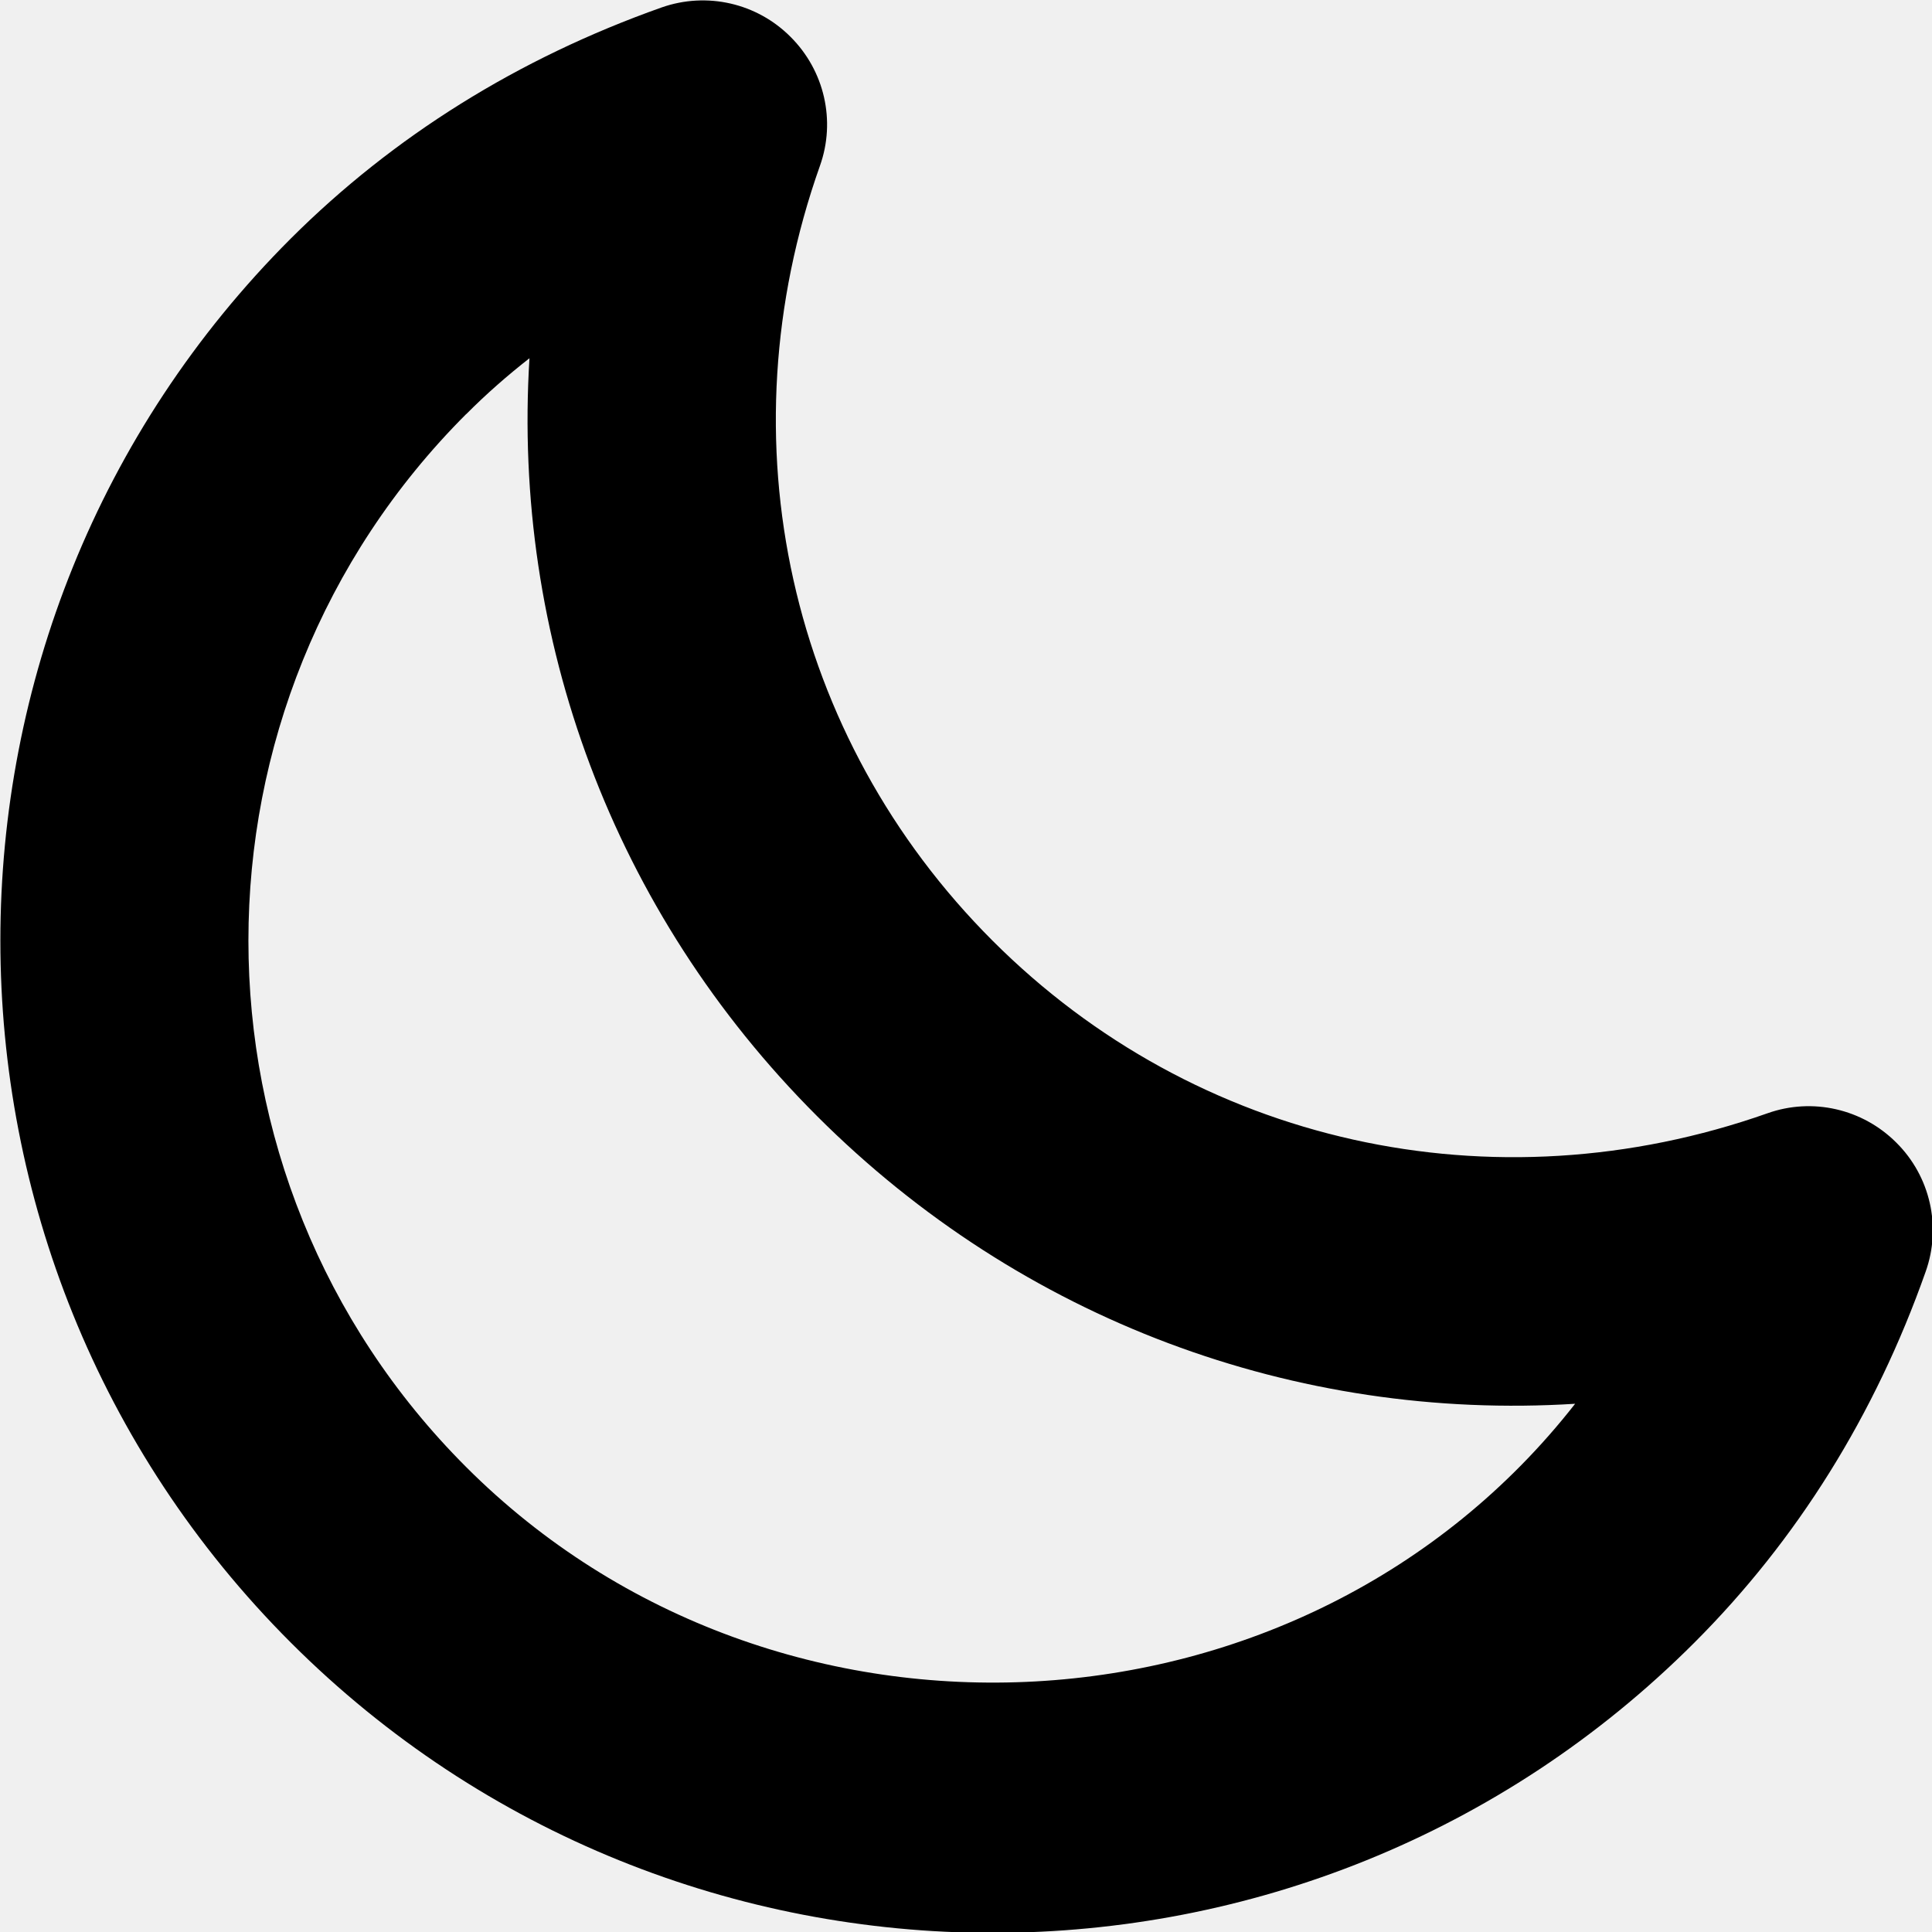
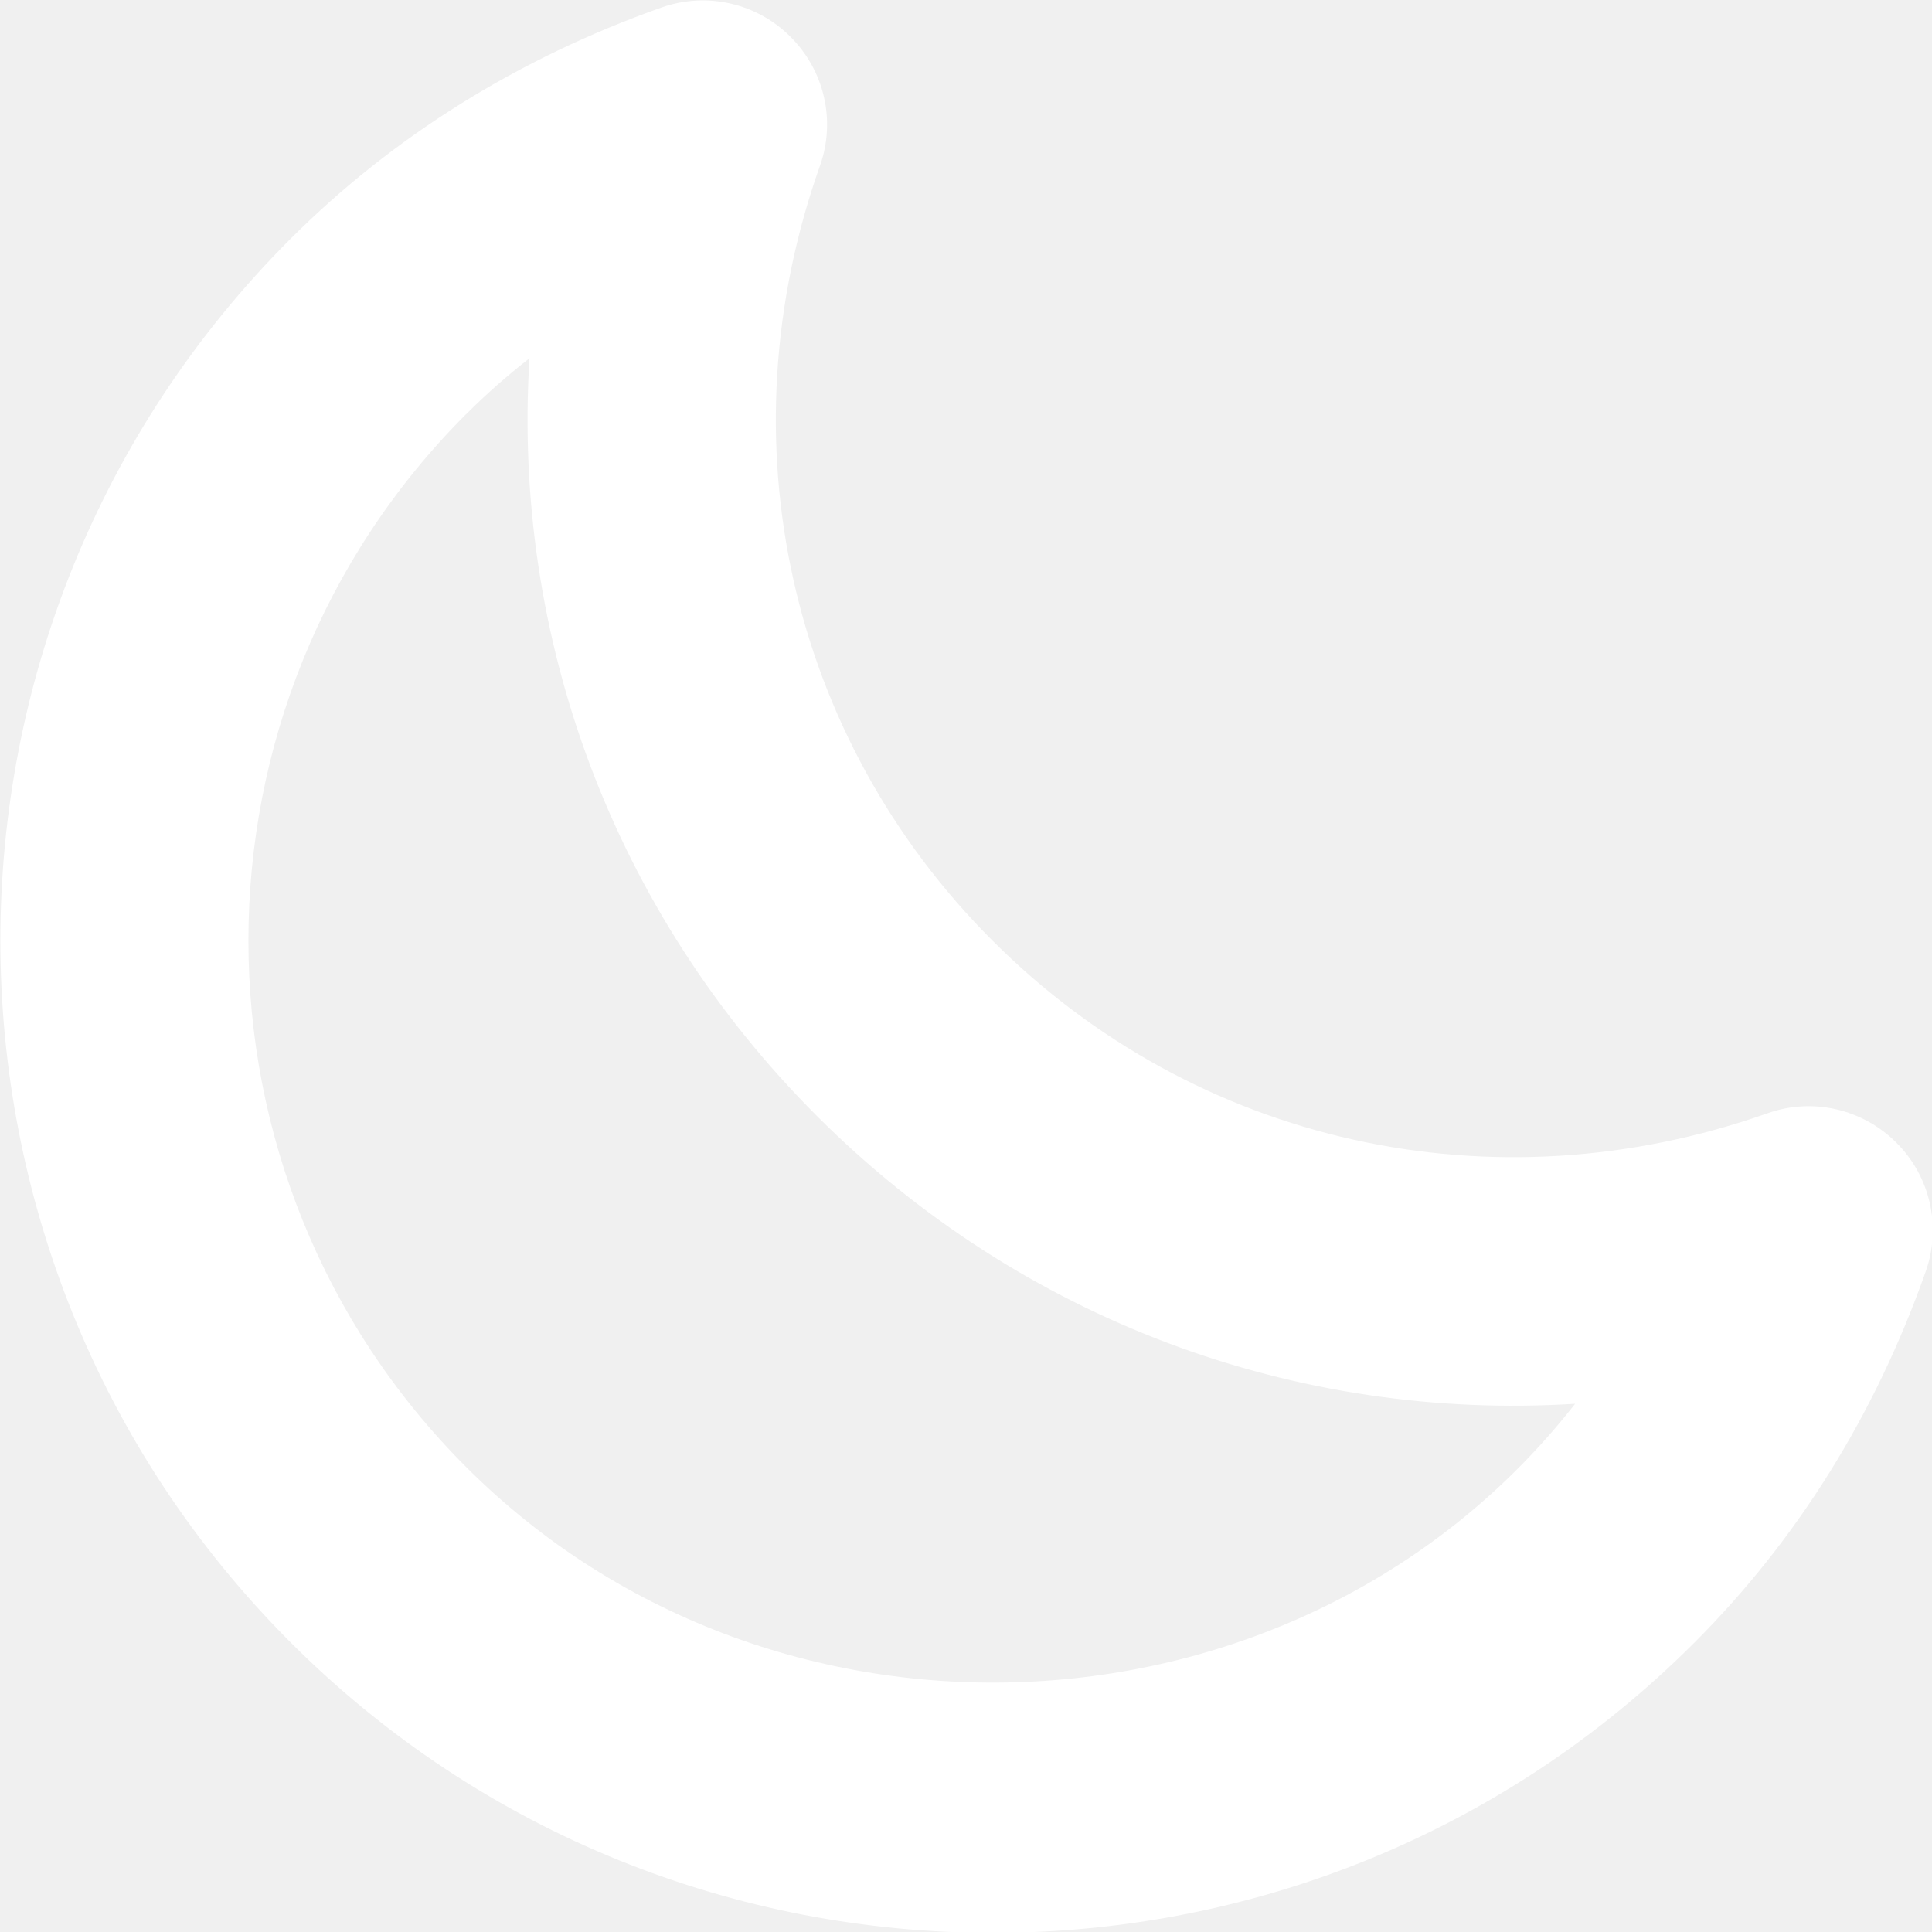
- <svg xmlns="http://www.w3.org/2000/svg" version="1.1" fill="#000000" viewBox="8.21 8.21 15.57 15.57">
+ <svg xmlns="http://www.w3.org/2000/svg" version="1.1" fill="#ffffff" viewBox="8.21 8.21 15.57 15.57">
  <path d="M21.866 21.447c-3.117 3.12-8.193 3.12-11.313 0s-3.12-8.195 0-11.314c0.826-0.824 1.832-1.453 2.989-1.863 0.365-0.128 0.768-0.035 1.039 0.237 0.274 0.273 0.366 0.677 0.237 1.039-0.784 2.211-0.25 4.604 1.391 6.245 1.638 1.639 4.031 2.172 6.245 1.391 0.362-0.129 0.767-0.036 1.039 0.237 0.273 0.271 0.365 0.676 0.236 1.039-0.408 1.157-1.038 2.164-1.863 2.989zM11.967 11.547c-2.34 2.34-2.34 6.147 0 8.486 2.5 2.501 6.758 2.276 8.937-0.51-2.247 0.141-4.461-0.671-6.109-2.318s-2.458-3.861-2.318-6.108c-0.18 0.141-0.35 0.29-0.51 0.451z" />
</svg>
